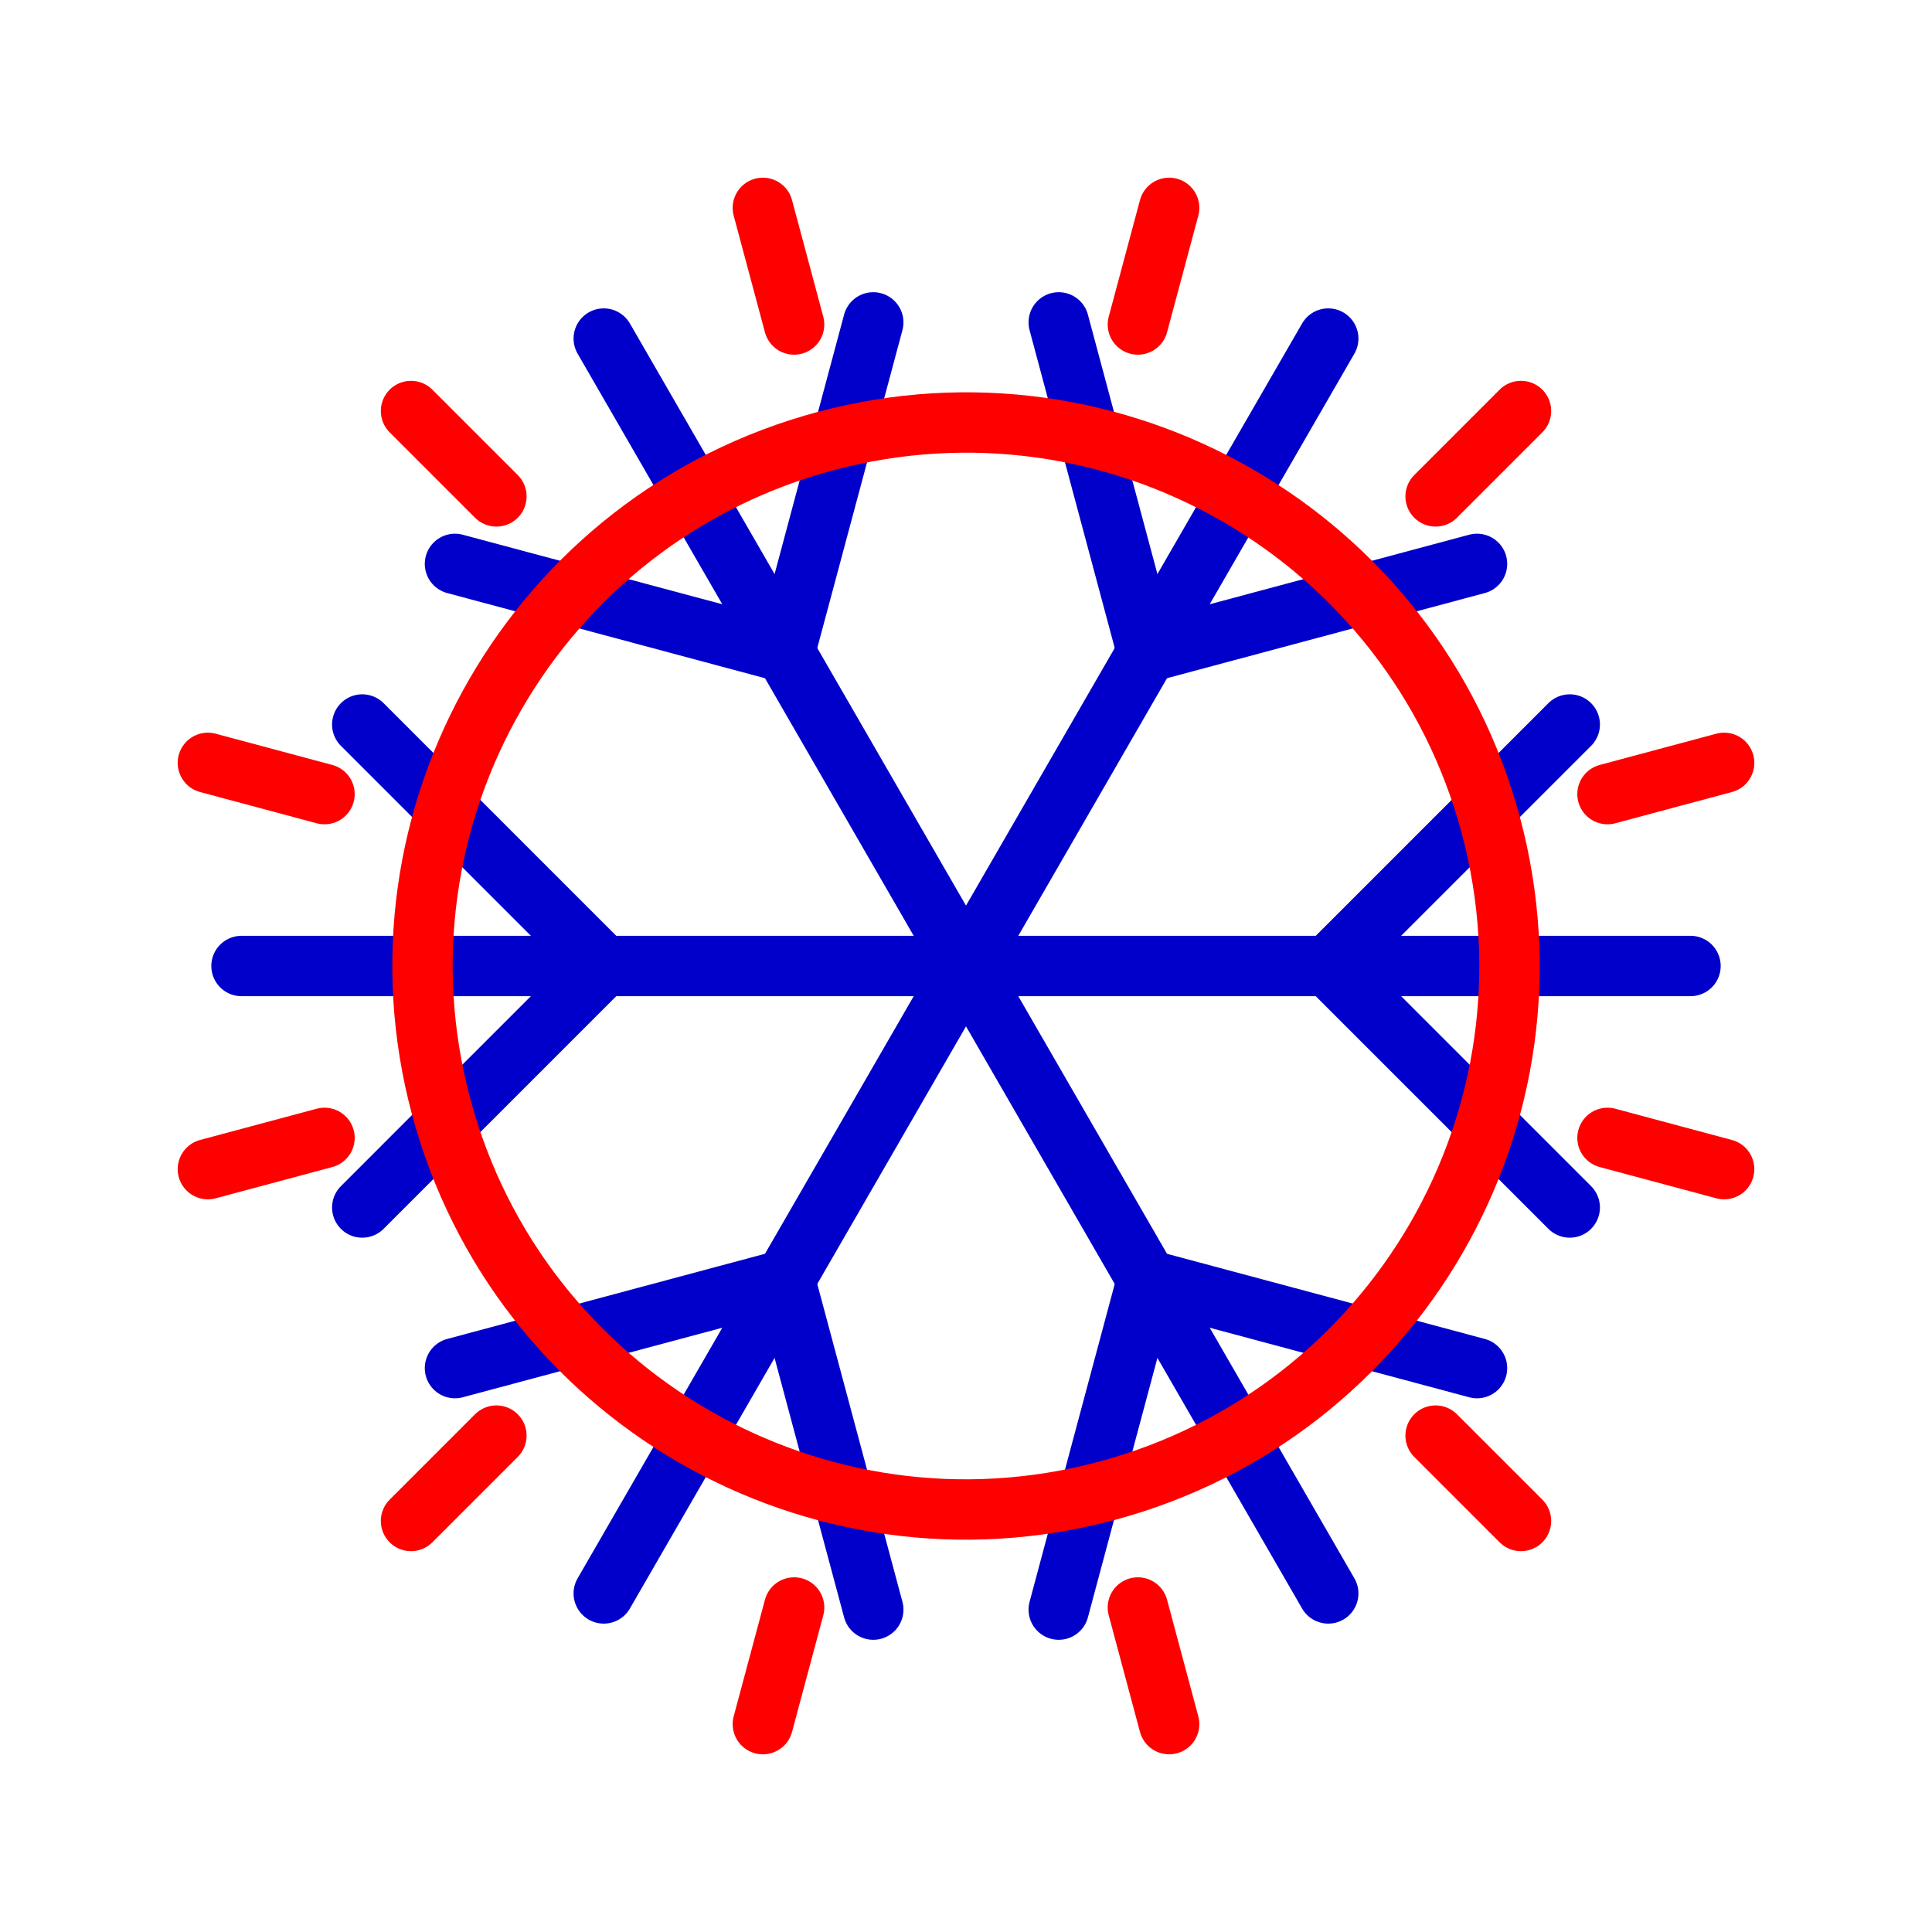
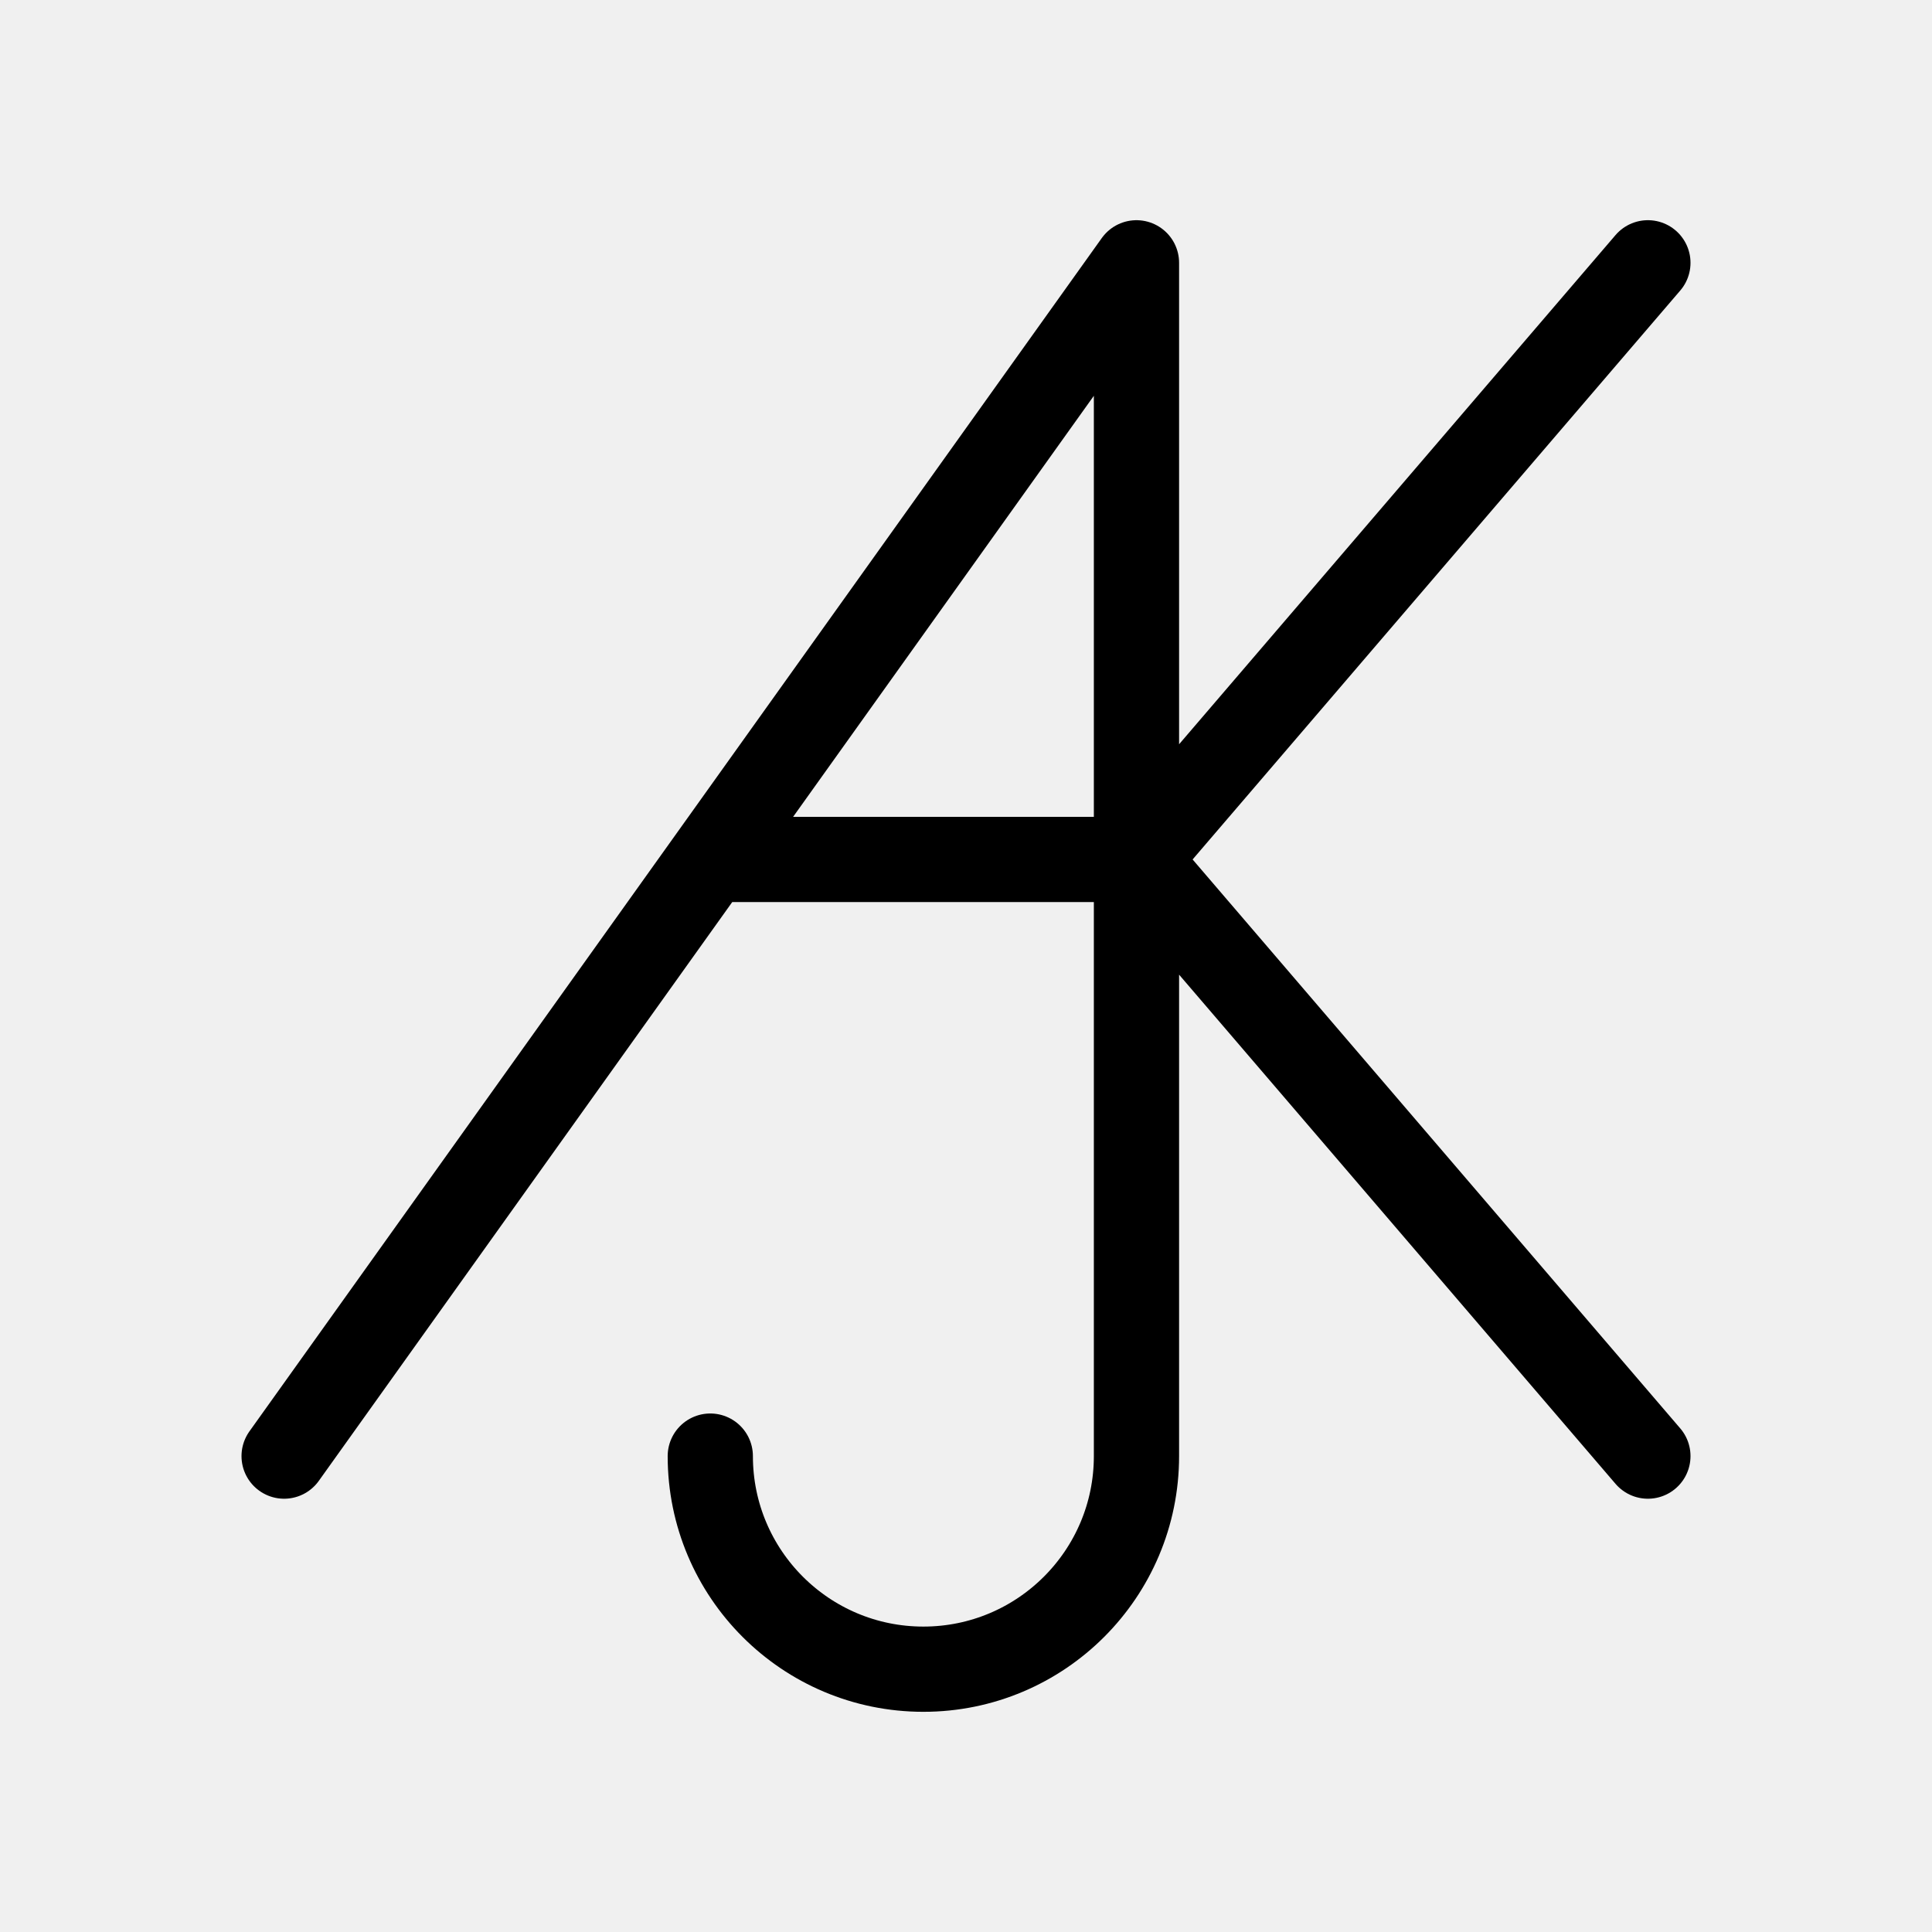
- <svg xmlns="http://www.w3.org/2000/svg" id="svg8" version="1.1" viewBox="0 0 211.667 211.667" height="800" width="800">
+ <svg xmlns="http://www.w3.org/2000/svg" width="800" height="800" viewBox="0 0 211.667 211.667" version="1.1" id="svg8">
  <defs id="defs2" />
-   <g transform="translate(0,-85.33335)" id="layer1">
-     <g id="g936">
-       <g id="g874" transform="translate(39.6875,26.45834)">
-         <rect style="fill:#ffffff;fill-opacity:1;stroke:none;stroke-width:6.615;stroke-linecap:round;stroke-linejoin:round;opacity:1" id="rect921" width="211.667" height="211.667" x="-39.687" y="58.875" />
-         <g id="g919">
-           <g id="g869">
-             <path id="path835" d="M -13.229,164.708 H 145.521" style="fill:none;stroke:#0000ca;stroke-width:6.615;stroke-linecap:round;stroke-linejoin:round;stroke-miterlimit:4;stroke-dasharray:none;stroke-opacity:1" />
-             <path id="path867" d="M 0,138.25 26.458,164.708 0,191.167" style="fill:none;stroke:#0000ca;stroke-width:6.615;stroke-linecap:round;stroke-linejoin:round;stroke-miterlimit:4;stroke-dasharray:none;stroke-opacity:1" />
-             <path id="path869" d="m 132.292,138.25 -26.458,26.458 26.458,26.458" style="fill:none;stroke:#0000ca;stroke-width:6.615;stroke-linecap:round;stroke-linejoin:round;stroke-miterlimit:4;stroke-dasharray:none;stroke-opacity:1" />
-           </g>
-           <g transform="rotate(60,66.14584,164.7083)" id="g869-1">
-             <path style="fill:none;stroke:#0000ca;stroke-width:6.615;stroke-linecap:round;stroke-linejoin:round;stroke-miterlimit:4;stroke-dasharray:none;stroke-opacity:1" d="M -13.229,164.708 H 145.521" id="path835-4" />
-             <path style="fill:none;stroke:#0000ca;stroke-width:6.615;stroke-linecap:round;stroke-linejoin:round;stroke-miterlimit:4;stroke-dasharray:none;stroke-opacity:1" d="M 0,138.25 26.458,164.708 0,191.167" id="path867-6" />
-             <path style="fill:none;stroke:#0000ca;stroke-width:6.615;stroke-linecap:round;stroke-linejoin:round;stroke-miterlimit:4;stroke-dasharray:none;stroke-opacity:1" d="m 132.292,138.25 -26.458,26.458 26.458,26.458" id="path869-0" />
-           </g>
-           <g transform="rotate(-60,66.14584,164.7083)" id="g869-2">
-             <path style="fill:none;stroke:#0000ca;stroke-width:6.615;stroke-linecap:round;stroke-linejoin:round;stroke-miterlimit:4;stroke-dasharray:none;stroke-opacity:1" d="M -13.229,164.708 H 145.521" id="path835-0" />
-             <path style="fill:none;stroke:#0000ca;stroke-width:6.615;stroke-linecap:round;stroke-linejoin:round;stroke-miterlimit:4;stroke-dasharray:none;stroke-opacity:1" d="M 0,138.25 26.458,164.708 0,191.167" id="path867-63" />
-             <path style="fill:none;stroke:#0000ca;stroke-width:6.615;stroke-linecap:round;stroke-linejoin:round;stroke-miterlimit:4;stroke-dasharray:none;stroke-opacity:1" d="m 132.292,138.25 -26.458,26.458 26.458,26.458" id="path869-1" />
-           </g>
-         </g>
-       </g>
-     </g>
-     <g transform="rotate(-15,105.8333,191.1667)" id="g1043">
-       <circle style="fill:none;fill-opacity:0.5;stroke:#ff0000;stroke-width:6.615;stroke-linecap:round;stroke-linejoin:round;stroke-miterlimit:4;stroke-dasharray:none;stroke-opacity:1" id="path938" cx="105.833" cy="191.167" r="59.531" />
-       <path style="fill:none;stroke:#ff0000;stroke-width:6.615;stroke-linecap:round;stroke-linejoin:round;stroke-miterlimit:4;stroke-dasharray:none;stroke-opacity:1" d="M 19.844,191.167 H 33.073" id="path940" />
-       <path style="fill:none;stroke:#ff0000;stroke-width:6.615;stroke-linecap:round;stroke-linejoin:round;stroke-miterlimit:4;stroke-dasharray:none;stroke-opacity:1" d="m 178.594,191.167 h 13.229" id="path942" />
-       <path id="path940-2" d="m 62.839,265.636 6.615,-11.457" style="fill:none;stroke:#ff0000;stroke-width:6.615;stroke-linecap:round;stroke-linejoin:round;stroke-miterlimit:4;stroke-dasharray:none;stroke-opacity:1" />
-       <path id="path942-3" d="m 142.214,128.154 6.615,-11.457" style="fill:none;stroke:#ff0000;stroke-width:6.615;stroke-linecap:round;stroke-linejoin:round;stroke-miterlimit:4;stroke-dasharray:none;stroke-opacity:1" />
-       <path id="path940-4" d="m 62.839,116.698 6.615,11.457" style="fill:none;stroke:#ff0000;stroke-width:6.615;stroke-linecap:round;stroke-linejoin:round;stroke-miterlimit:4;stroke-dasharray:none;stroke-opacity:1" />
-       <path id="path942-2" d="m 142.214,254.179 6.615,11.457" style="fill:none;stroke:#ff0000;stroke-width:6.615;stroke-linecap:round;stroke-linejoin:round;stroke-miterlimit:4;stroke-dasharray:none;stroke-opacity:1" />
-       <path id="path940-6" d="m 31.364,234.161 11.457,-6.615" style="fill:none;stroke:#ff0000;stroke-width:6.615;stroke-linecap:round;stroke-linejoin:round;stroke-miterlimit:4;stroke-dasharray:none;stroke-opacity:1" />
-       <path id="path942-35" d="m 168.846,154.786 11.457,-6.615" style="fill:none;stroke:#ff0000;stroke-width:6.615;stroke-linecap:round;stroke-linejoin:round;stroke-miterlimit:4;stroke-dasharray:none;stroke-opacity:1" />
-       <path style="fill:none;stroke:#ff0000;stroke-width:6.615;stroke-linecap:round;stroke-linejoin:round;stroke-miterlimit:4;stroke-dasharray:none;stroke-opacity:1" d="M 105.833,277.156 V 263.927" id="path940-2-3" />
-       <path style="fill:none;stroke:#ff0000;stroke-width:6.615;stroke-linecap:round;stroke-linejoin:round;stroke-miterlimit:4;stroke-dasharray:none;stroke-opacity:1" d="M 105.833,118.406 V 105.177" id="path942-3-7" />
-       <path style="fill:none;stroke:#ff0000;stroke-width:6.615;stroke-linecap:round;stroke-linejoin:round;stroke-miterlimit:4;stroke-dasharray:none;stroke-opacity:1" d="m 31.364,148.172 11.457,6.615" id="path940-4-0" />
-       <path style="fill:none;stroke:#ff0000;stroke-width:6.615;stroke-linecap:round;stroke-linejoin:round;stroke-miterlimit:4;stroke-dasharray:none;stroke-opacity:1" d="m 168.846,227.547 11.457,6.615" id="path942-2-2" />
-     </g>
+   <g id="layer1" transform="translate(0,-85.33335)">
+     <path id="path26" style="opacity:1;fill:none;fill-opacity:1;fill-rule:evenodd;stroke:#000000;stroke-width:9.338;stroke-linecap:round;stroke-linejoin:round;stroke-miterlimit:4;stroke-dasharray:none;stroke-dashoffset:0;stroke-opacity:1" d="M 124.51,179.494 H 77.819 m 102.721,-65.368 -56.029,65.368 56.029,65.368 m -149.412,0 93.382,-130.735 v 130.735 c 0,12.893 -10.452,23.346 -23.346,23.346 -12.893,0 -23.346,-10.452 -23.346,-23.346" />
  </g>
</svg>
